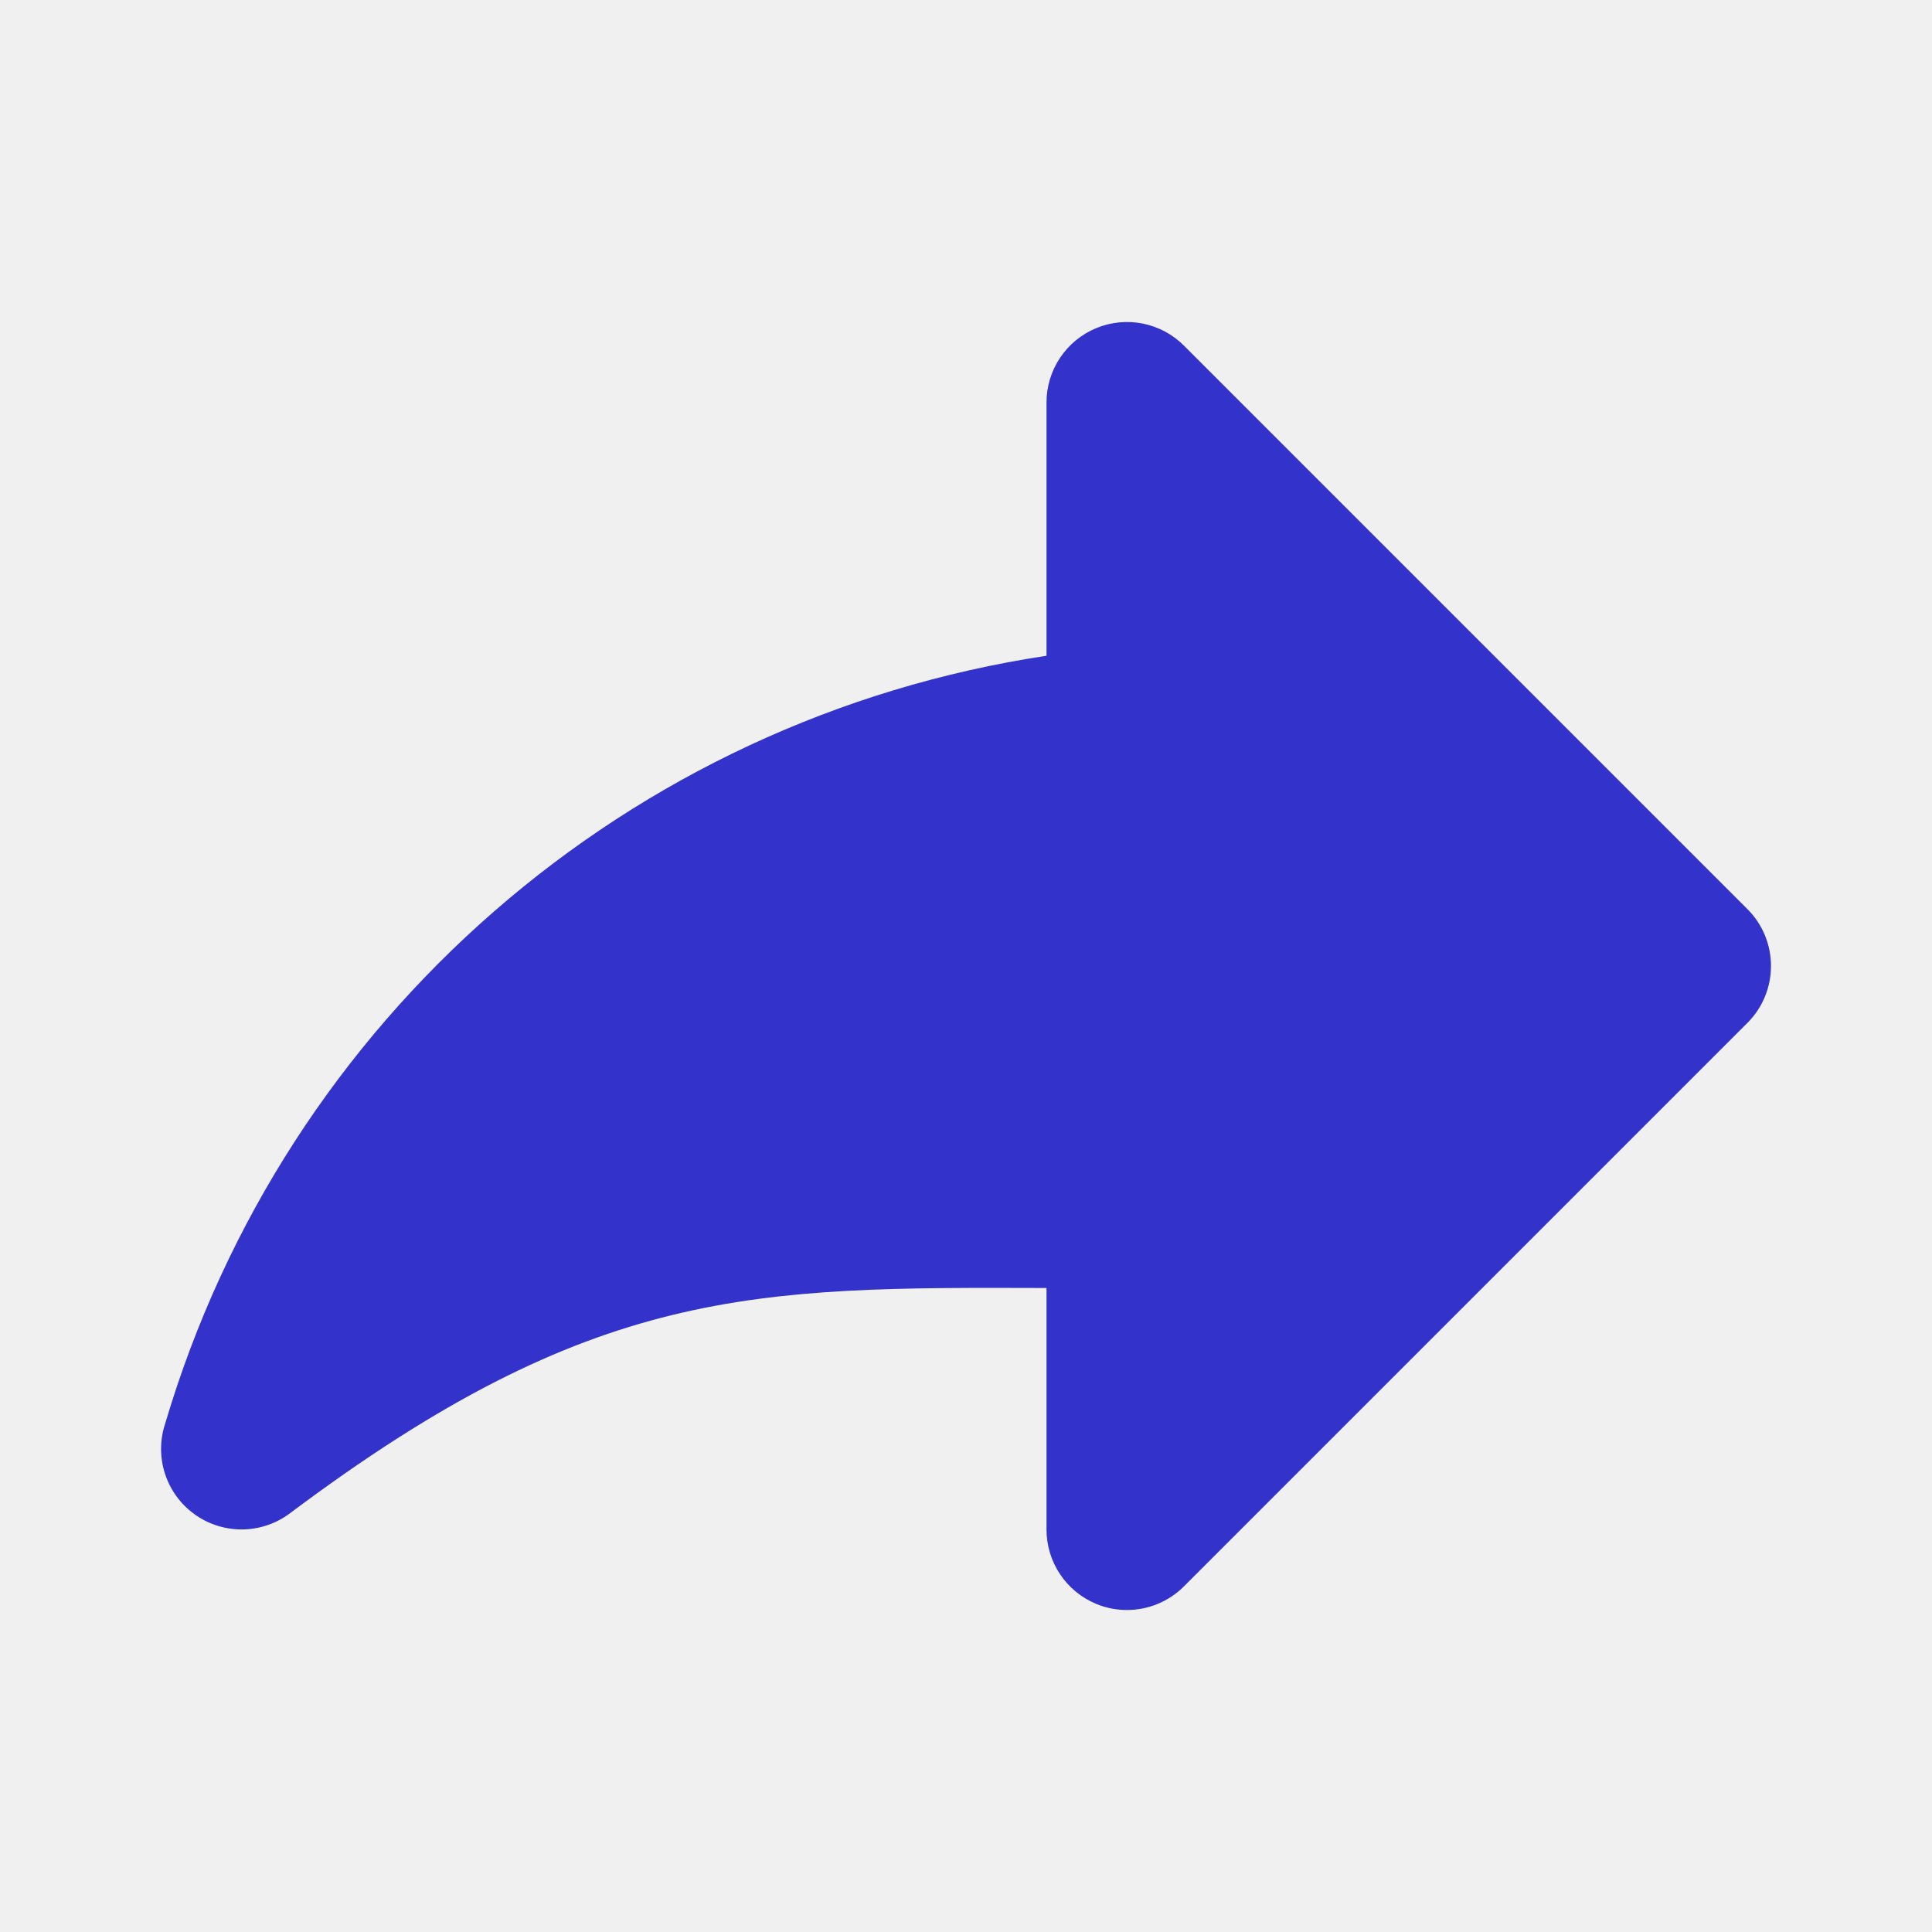
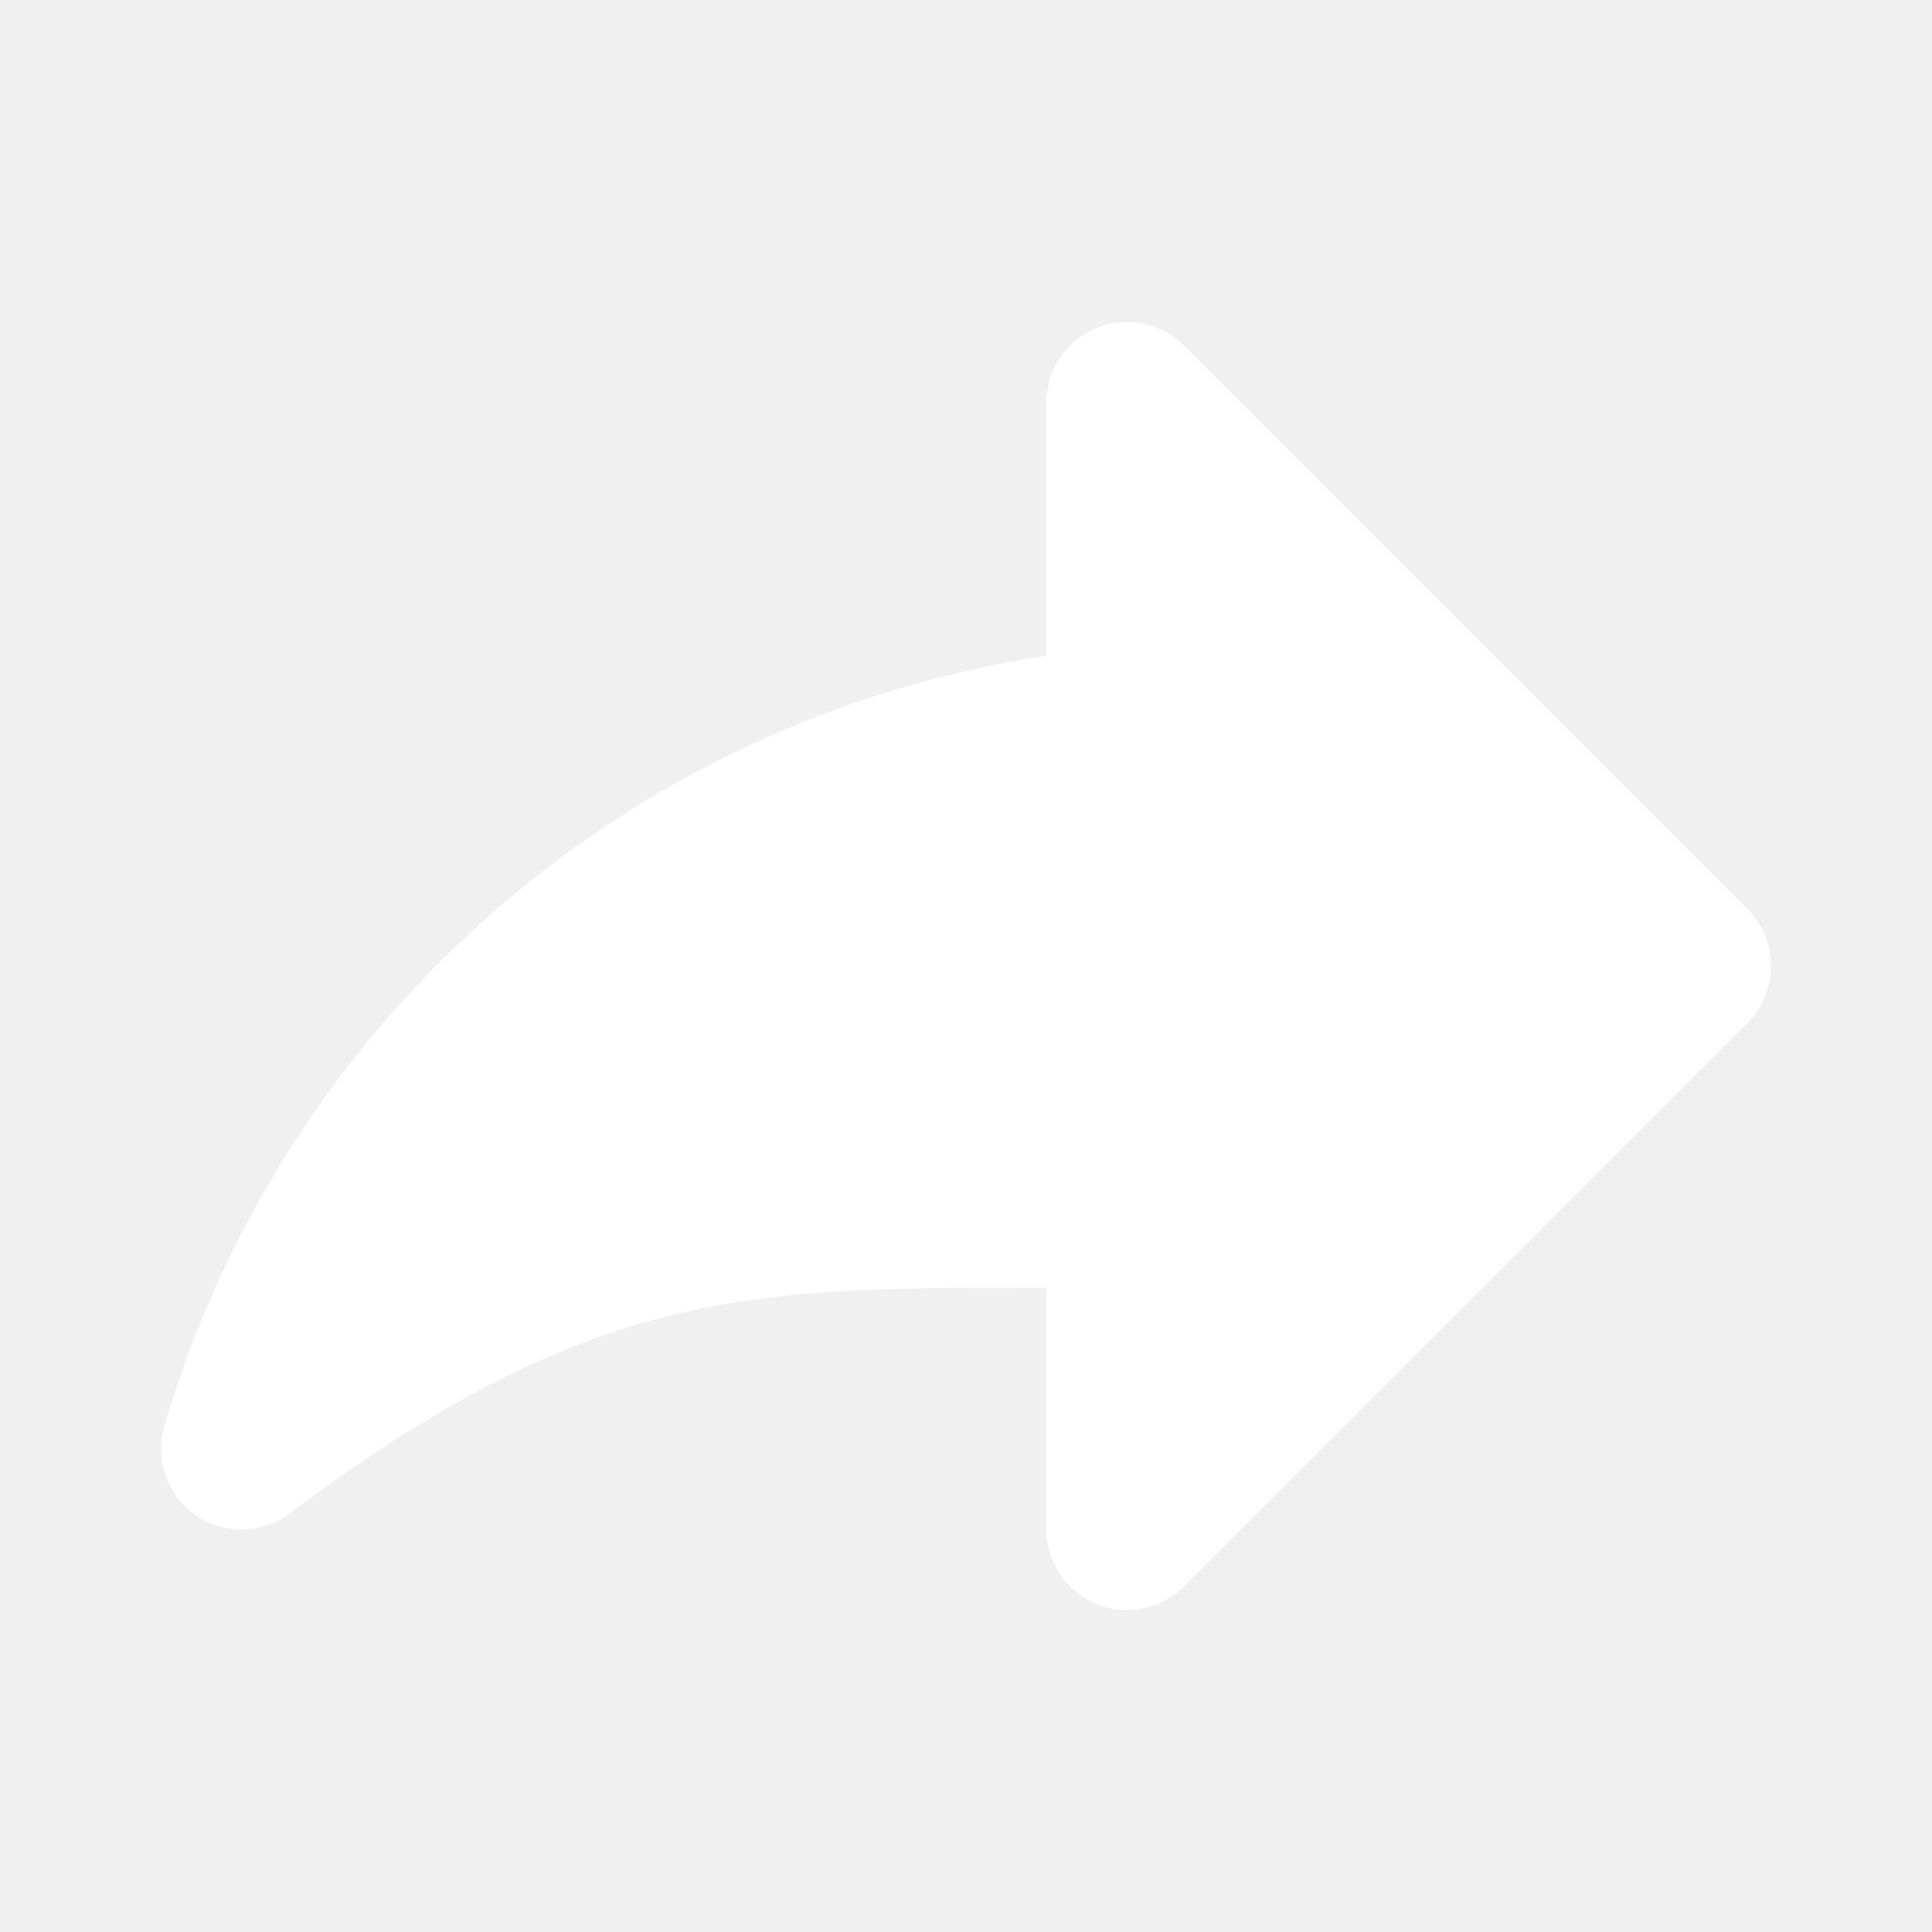
<svg xmlns="http://www.w3.org/2000/svg" viewBox="0 0 24 24">
-   <path d="m21.707 11.293-7-7A1 1 0 0 0 13 5v3.146a13.527 13.527 0 0 0-10.948 9.538A1 1 0 0 0 3.6 18.8c3.769-2.827 5.764-2.811 9.4-2.8v3a1 1 0 0 0 .617.924A.987.987 0 0 0 14 20a1 1 0 0 0 .707-.293l7-7a1 1 0 0 0 0-1.414z" style="fill:#3333cc" />
+   <path d="m21.707 11.293-7-7A1 1 0 0 0 13 5v3.146a13.527 13.527 0 0 0-10.948 9.538A1 1 0 0 0 3.6 18.8c3.769-2.827 5.764-2.811 9.4-2.8v3a1 1 0 0 0 .617.924A.987.987 0 0 0 14 20a1 1 0 0 0 .707-.293l7-7a1 1 0 0 0 0-1.414z" style="fill:#FFFFFF" />
</svg>
